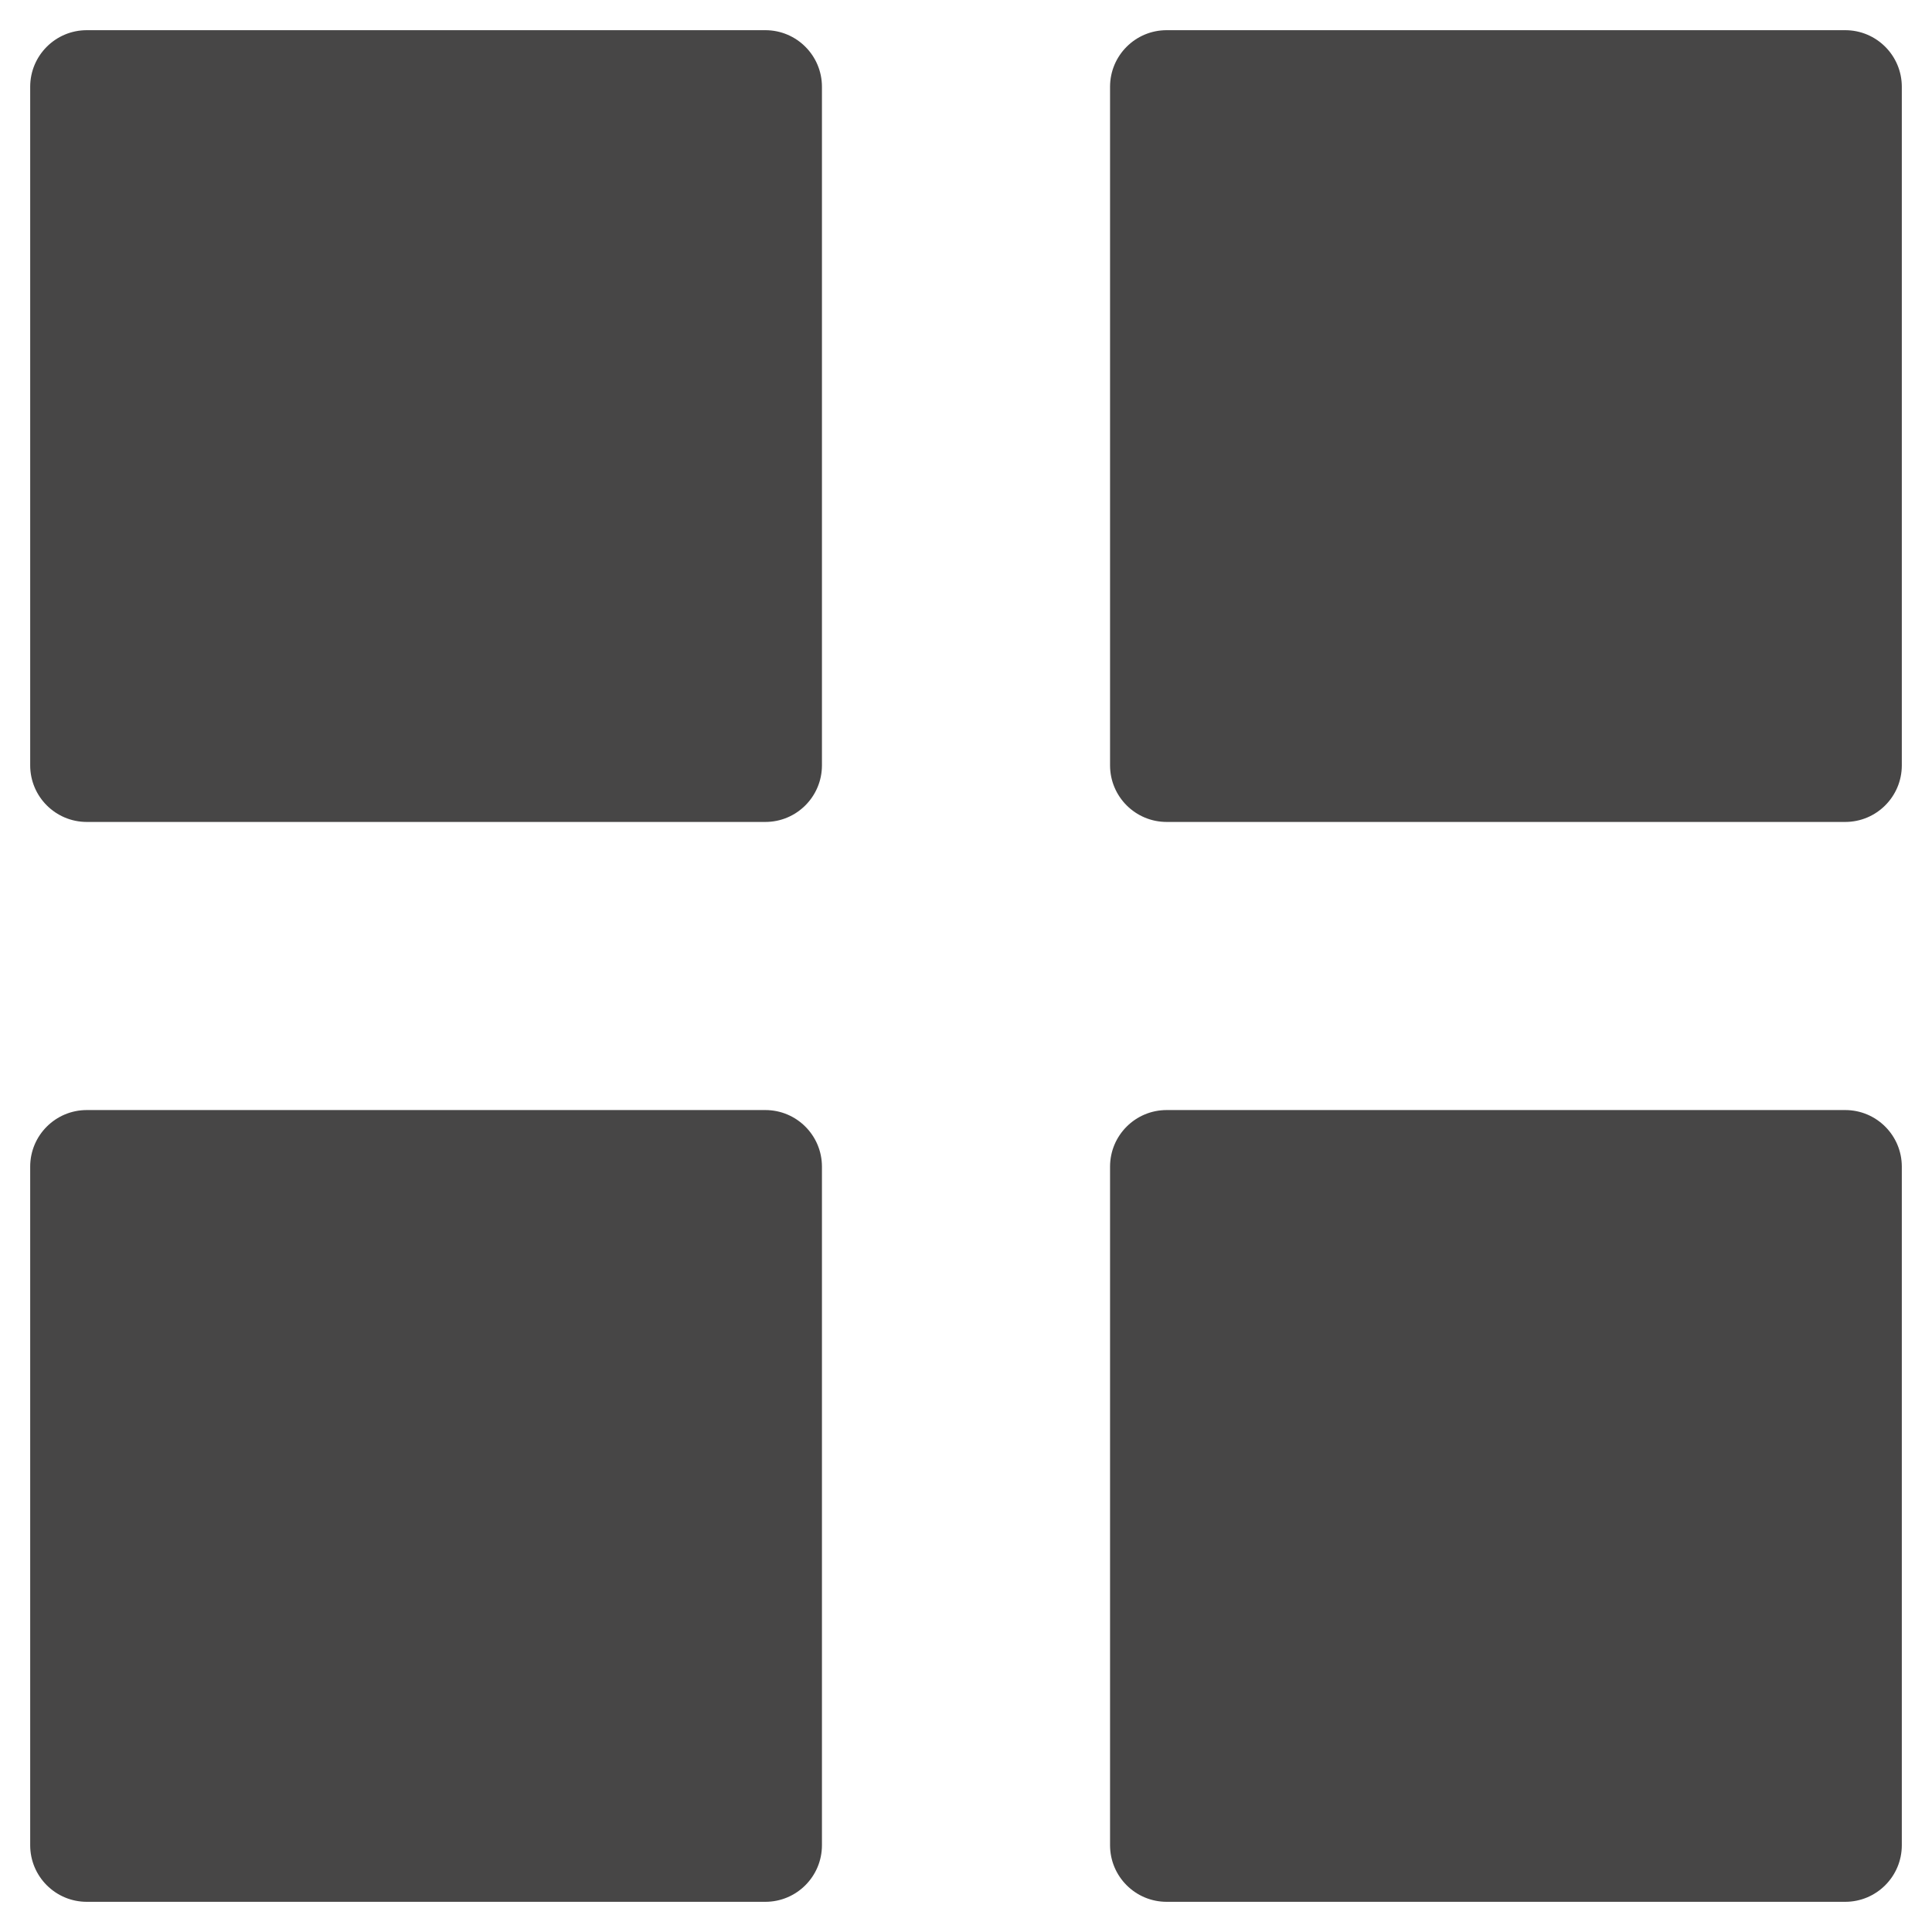
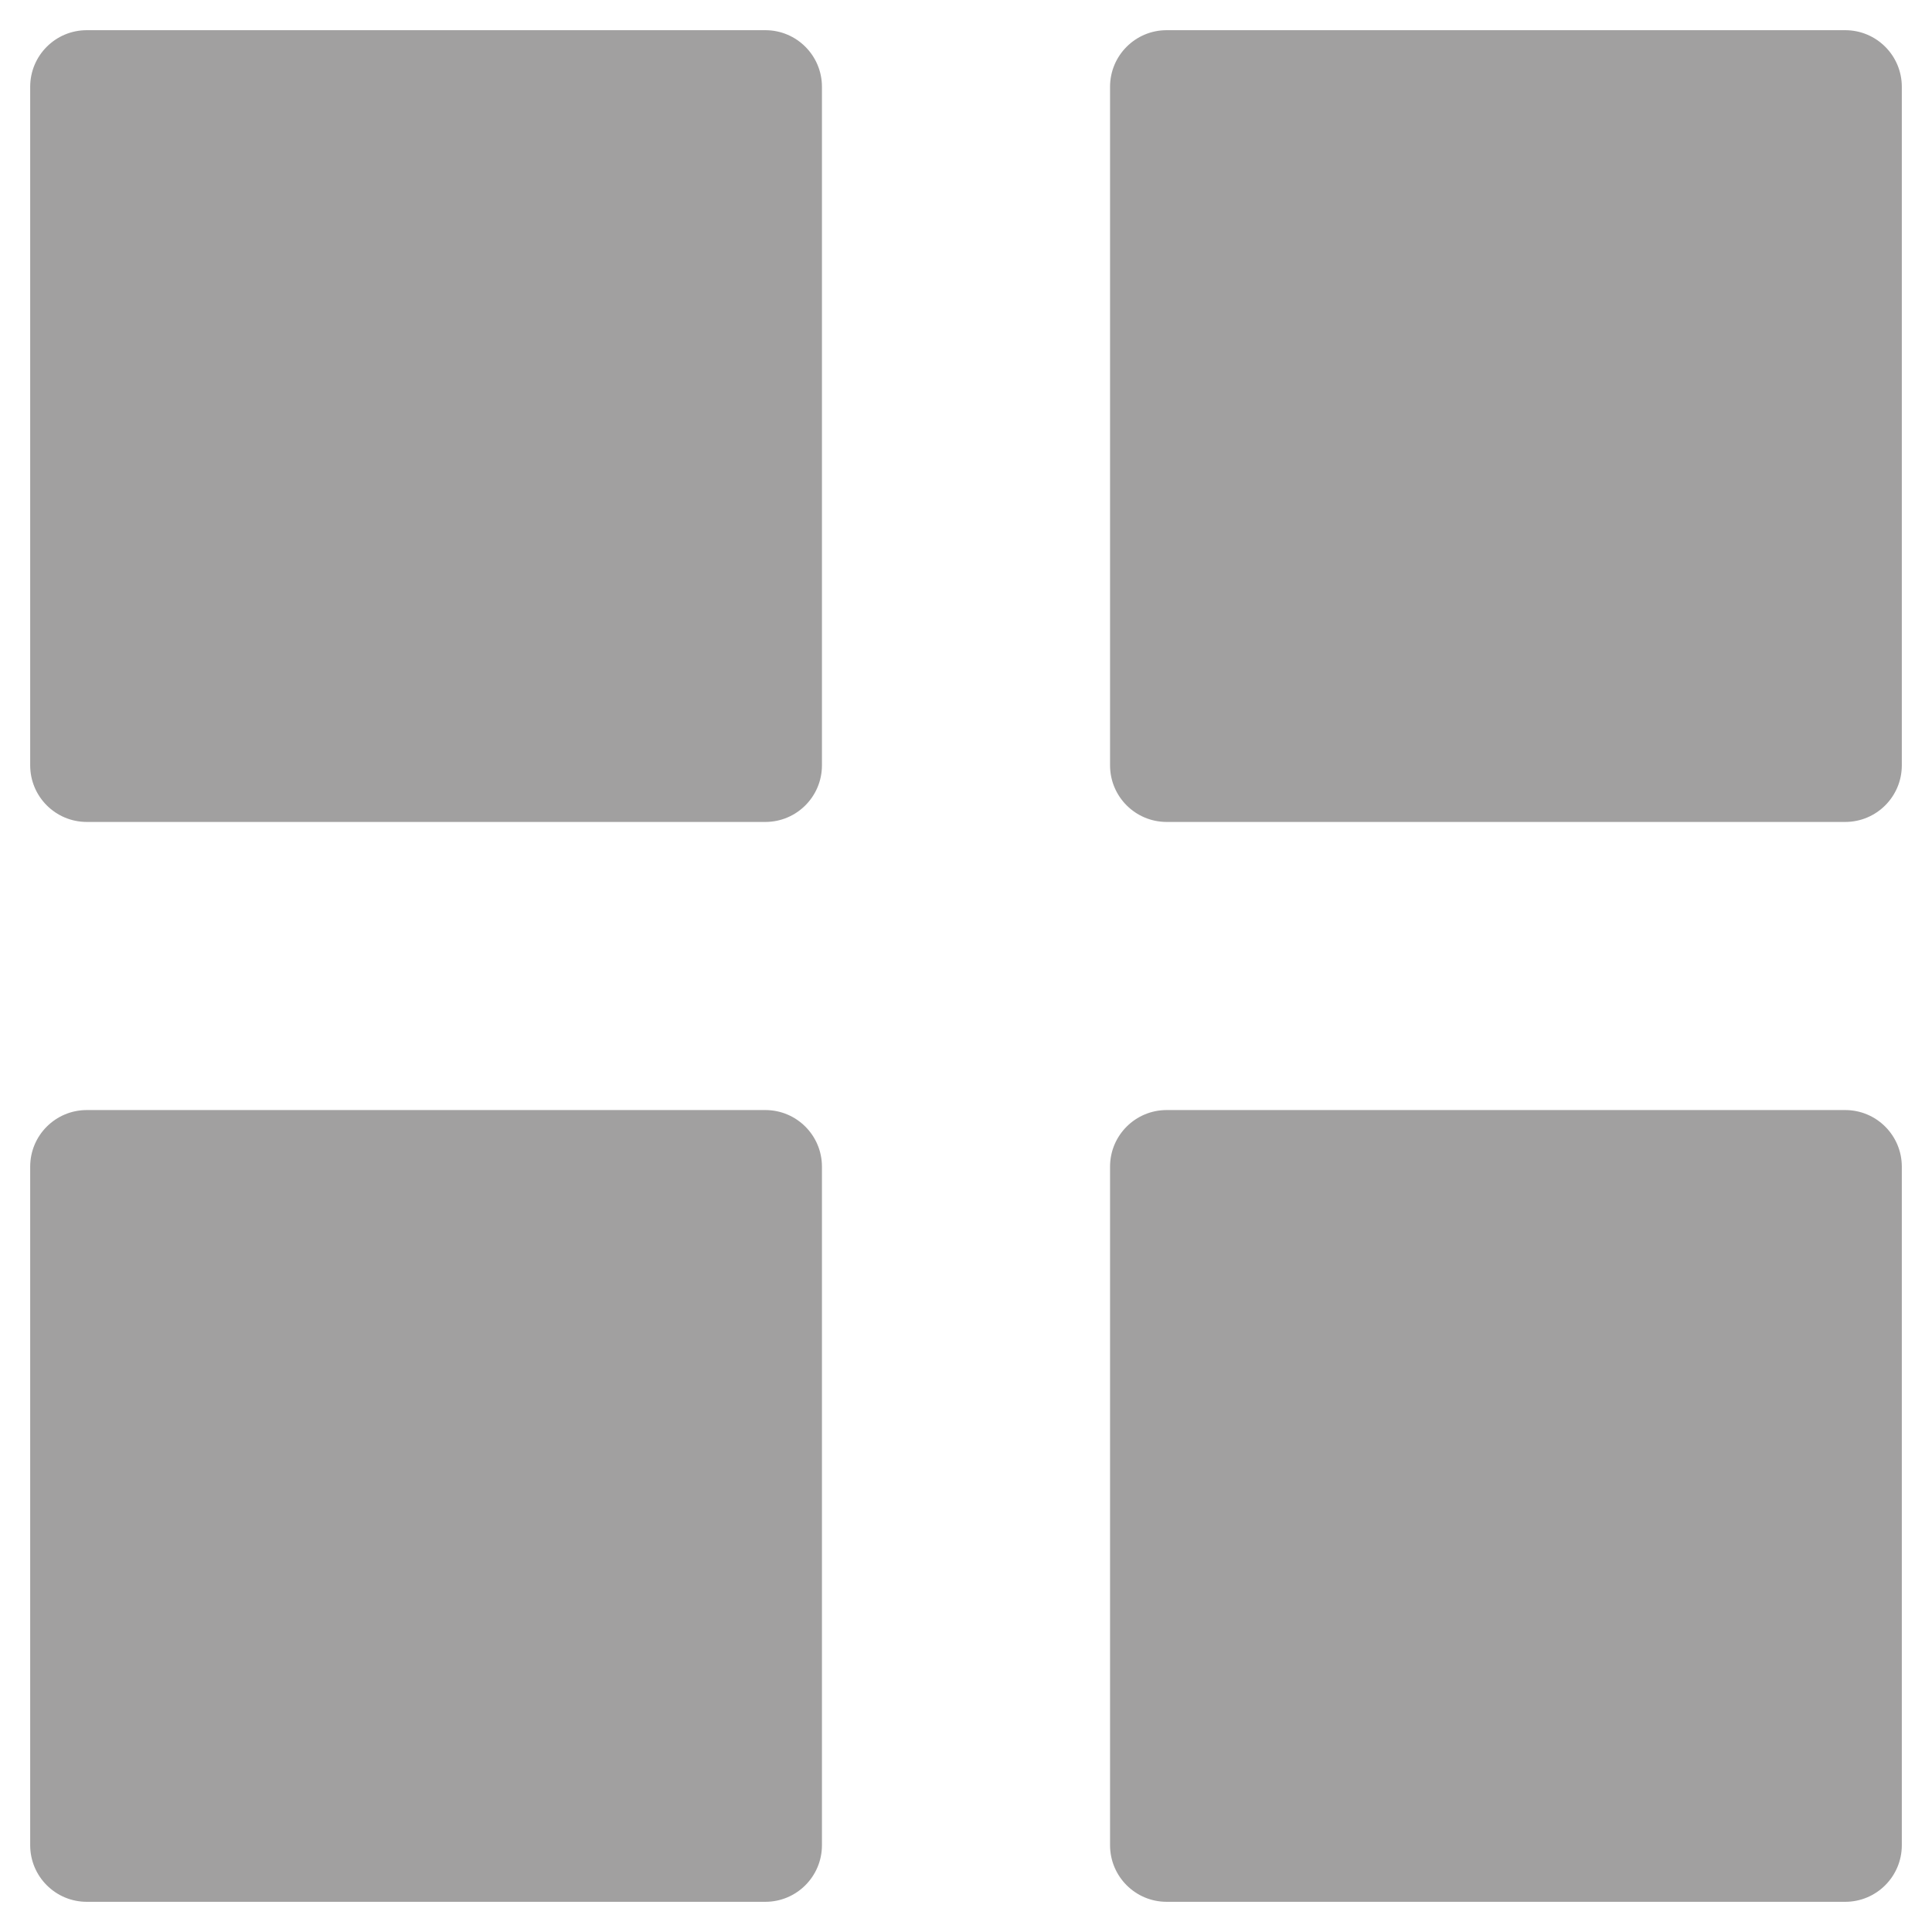
<svg xmlns="http://www.w3.org/2000/svg" version="1.1" width="512" height="512" x="0" y="0" viewBox="0 0 512 512" style="enable-background:new 0 0 512 512" xml:space="preserve" class="">
  <g>
-     <path d="M217.824 23v179.824a15 15 0 0 1-15 15H23a15 15 0 0 1-15-15V23A15 15 0 0 1 23 8h179.824a15 15 0 0 1 15 15ZM489 8H309.176a15 15 0 0 0-15 15v179.824a15 15 0 0 0 15 15H489a15 15 0 0 0 15-15V23a15 15 0 0 0-15-15ZM202.824 294.176H23a15 15 0 0 0-15 15V489a15 15 0 0 0 15 15h179.824a15 15 0 0 0 15-15V309.176a15 15 0 0 0-15-15Zm286.176 0H309.176a15 15 0 0 0-15 15V489a15 15 0 0 0 15 15H489a15 15 0 0 0 15-15V309.176a15 15 0 0 0-15-15Z" fill="#474646" data-original="#000000" />
+     <path d="M217.824 23v179.824a15 15 0 0 1-15 15H23a15 15 0 0 1-15-15V23A15 15 0 0 1 23 8h179.824a15 15 0 0 1 15 15ZM489 8H309.176a15 15 0 0 0-15 15v179.824a15 15 0 0 0 15 15H489a15 15 0 0 0 15-15V23a15 15 0 0 0-15-15ZM202.824 294.176H23a15 15 0 0 0-15 15V489a15 15 0 0 0 15 15h179.824a15 15 0 0 0 15-15V309.176a15 15 0 0 0-15-15Zm286.176 0H309.176a15 15 0 0 0-15 15V489a15 15 0 0 0 15 15H489a15 15 0 0 0 15-15V309.176a15 15 0 0 0-15-15Z" fill="#A1A0A0" data-original="#000000" />
  </g>
</svg>
